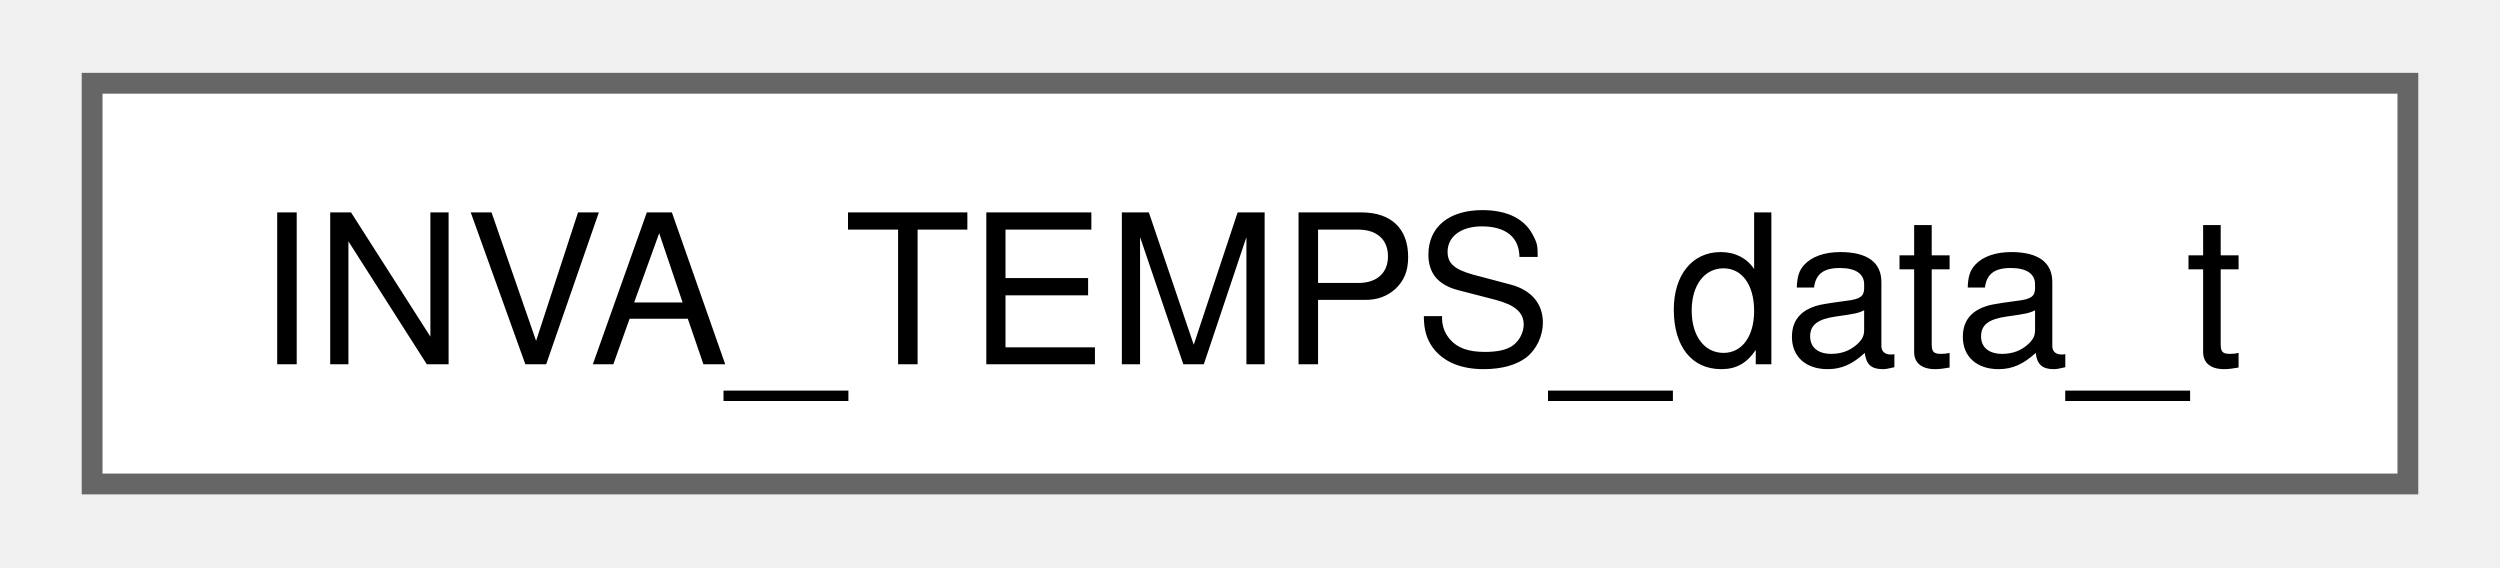
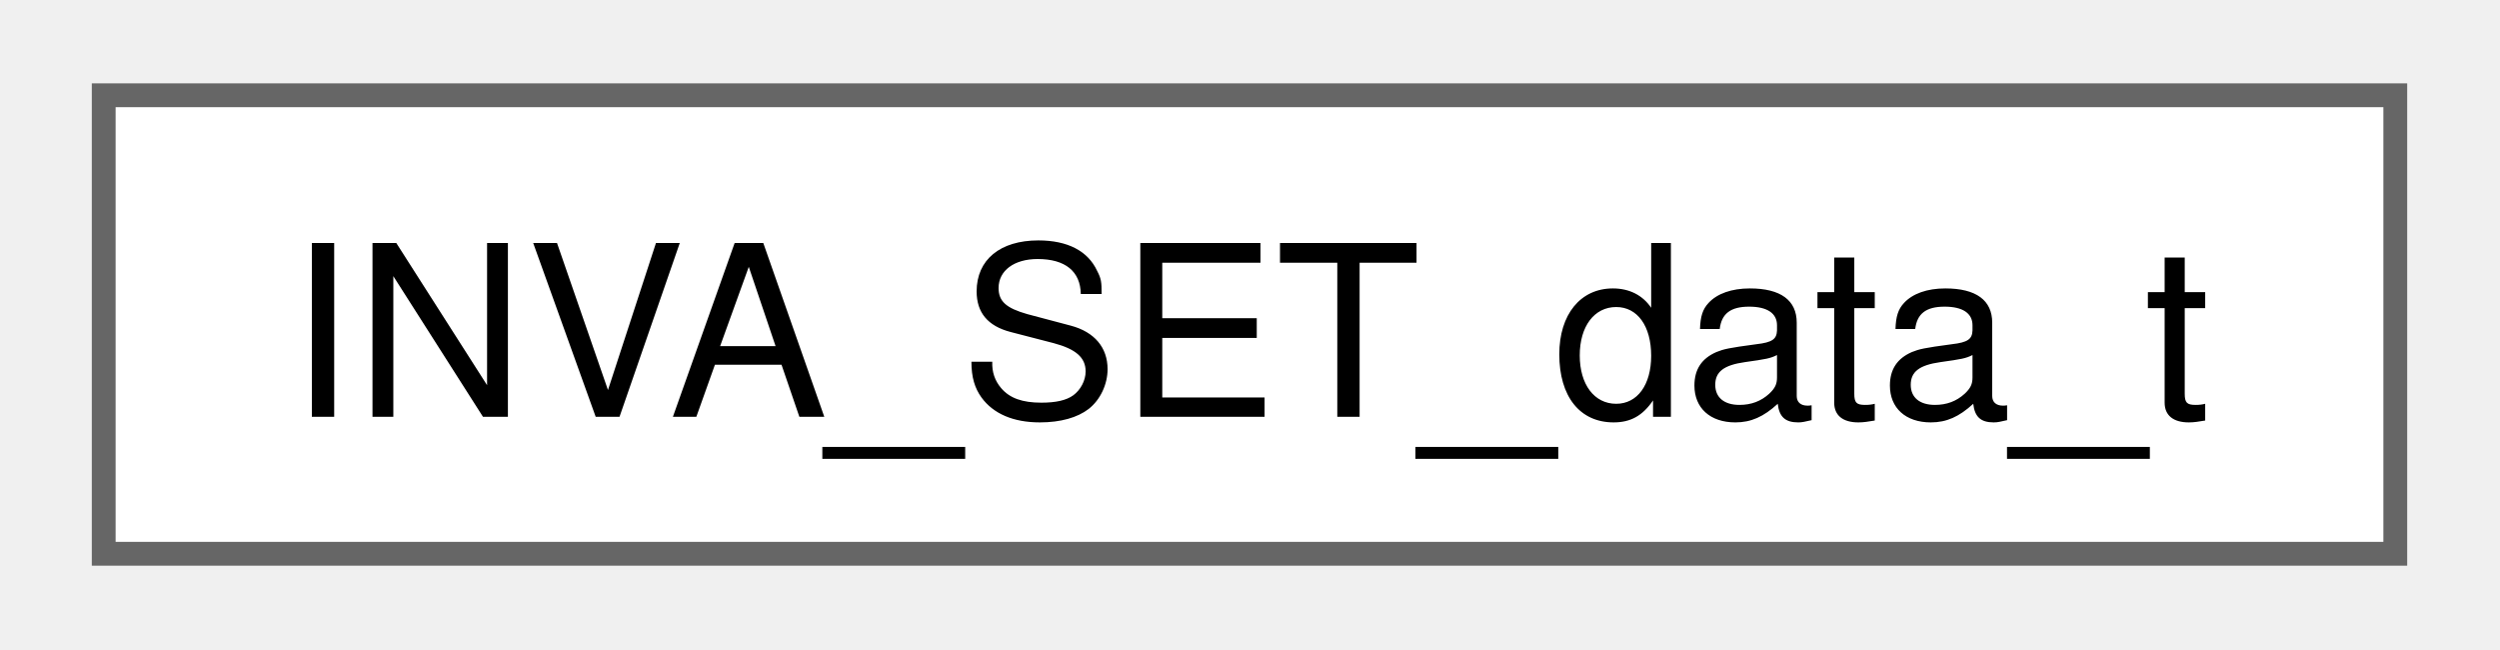
- <svg xmlns="http://www.w3.org/2000/svg" xmlns:xlink="http://www.w3.org/1999/xlink" width="119pt" height="27pt" viewBox="0.00 0.00 119.25 27.25">
+ <svg xmlns="http://www.w3.org/2000/svg" xmlns:xlink="http://www.w3.org/1999/xlink" width="104pt" height="27pt" viewBox="0.00 0.00 104.25 27.25">
  <g id="graph0" class="graph" transform="scale(1 1) rotate(0) translate(4 23.25)">
    <g id="Node000000" class="node">
      <g id="a_Node000000">
-         <a xlink:href="structINVA__TEMPS__data__t.html" target="_top" xlink:title=" ">
-           <polygon fill="white" stroke="#666666" points="111.25,-19.25 0,-19.25 0,0 111.25,0 111.25,-19.25" />
-           <text text-anchor="middle" x="55.62" y="-5.75" font-family="Helvetica,sans-Serif" font-size="10.00">INVA_TEMPS_data_t</text>
+         <a xlink:href="structINVA__SET__data__t.html" target="_top" xlink:title=" ">
+           <polygon fill="white" stroke="#666666" points="96.25,-19.25 0,-19.25 0,0 96.25,0 96.25,-19.25" />
+           <text text-anchor="middle" x="48.12" y="-5.75" font-family="Helvetica,sans-Serif" font-size="10.00">INVA_SET_data_t</text>
        </a>
      </g>
    </g>
  </g>
</svg>
